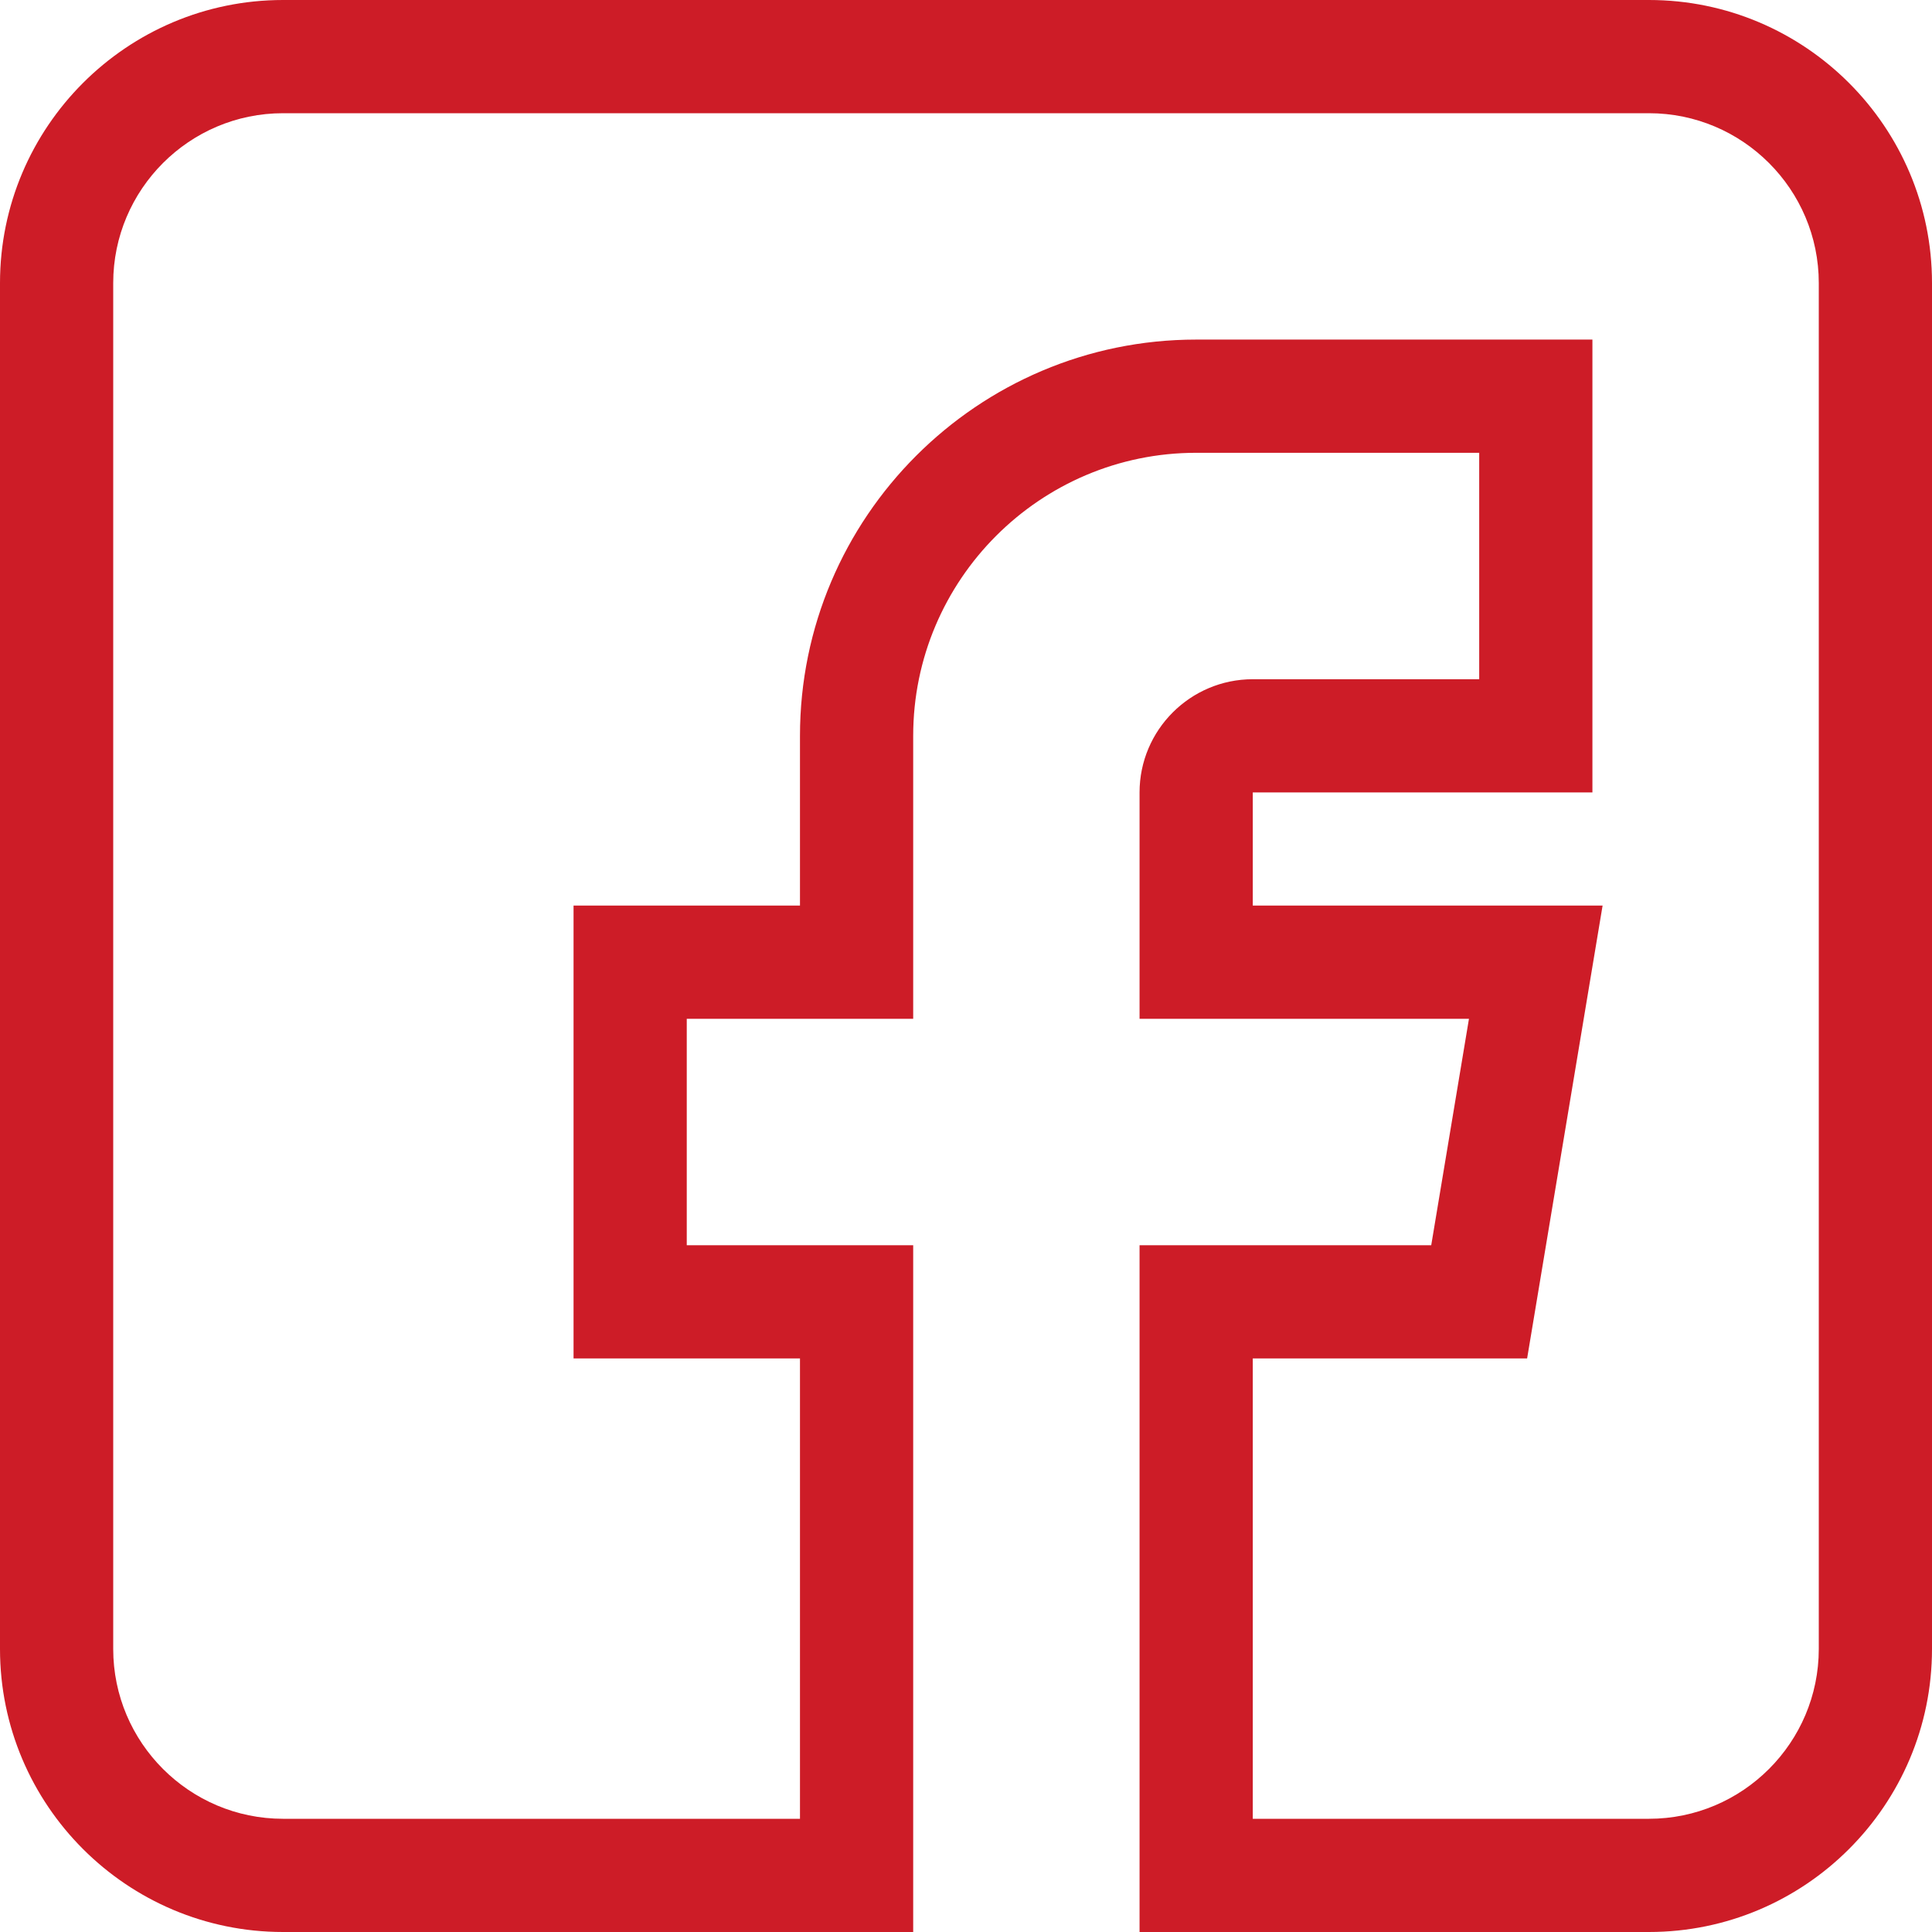
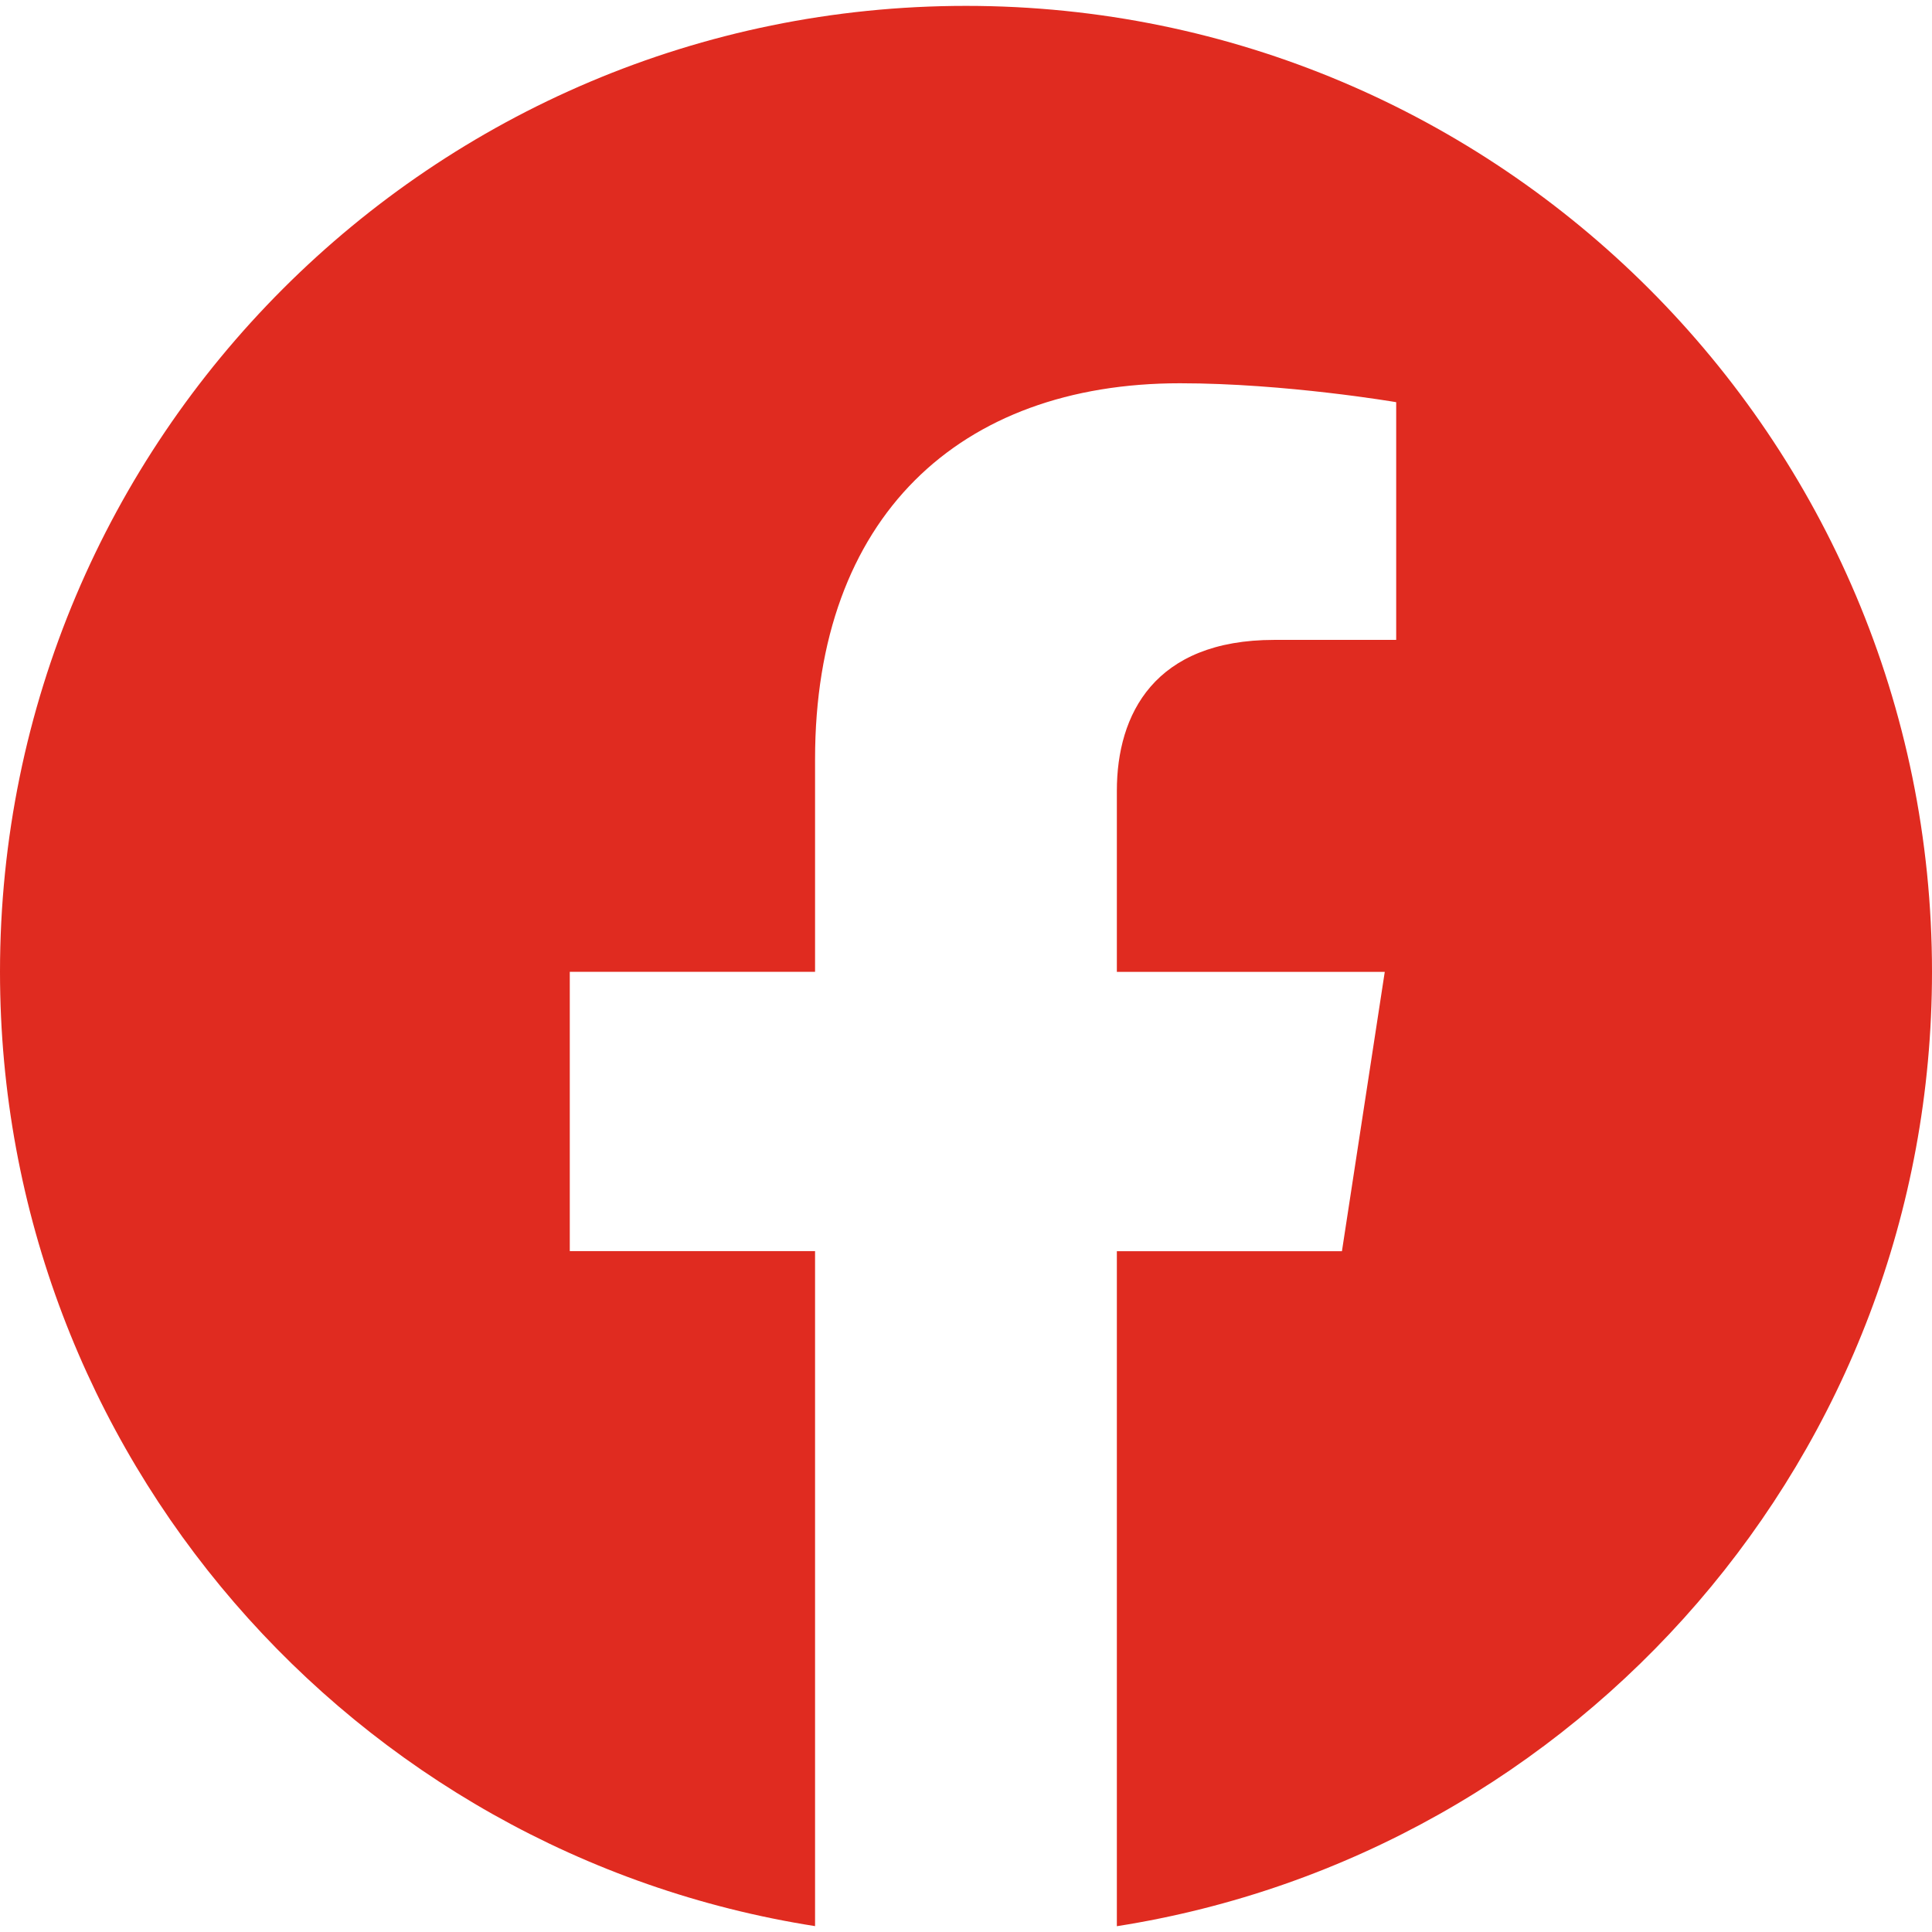
- <svg xmlns="http://www.w3.org/2000/svg" width="30" height="30" viewBox="0 0 30 30" fill="none">
-   <path d="M4.395 30H14.18V19.336H10.664V15.82H14.18V11.426C14.18 9.003 16.151 7.031 18.574 7.031H22.969V10.547H19.453C18.484 10.547 17.695 11.335 17.695 12.305V15.82H22.81L22.224 19.336H17.695V30H25.605C28.029 30 30 28.029 30 25.605V4.395C30 1.971 28.029 0 25.605 0H4.395C1.971 0 0 1.971 0 4.395V25.605C0 28.029 1.971 30 4.395 30ZM1.758 4.395C1.758 2.941 2.941 1.758 4.395 1.758H25.605C27.059 1.758 28.242 2.941 28.242 4.395V25.605C28.242 27.059 27.059 28.242 25.605 28.242H19.453V21.094H23.713L24.885 14.062H19.453V12.305H24.727V5.273H18.574C15.182 5.273 12.422 8.033 12.422 11.426V14.062H8.906V21.094H12.422V28.242H4.395C2.941 28.242 1.758 27.059 1.758 25.605V4.395Z" fill="#CD1C27" />
+ <svg xmlns="http://www.w3.org/2000/svg" role="img" viewBox="0 0 24 24">
+   <path d="M24 12.073c0-6.627-5.373-12-12-12s-12 5.373-12 12c0 5.99 4.388 10.954 10.125 11.854v-8.385H7.078v-3.47h3.047V9.43c0-3.007 1.792-4.669 4.533-4.669 1.312 0 2.686.235 2.686.235v2.953H15.83c-1.491 0-1.956.925-1.956 1.874v2.25h3.328l-.532 3.47h-2.796v8.385C19.612 23.027 24 18.062 24 12.073z" fill="#e02b20" />
</svg>
